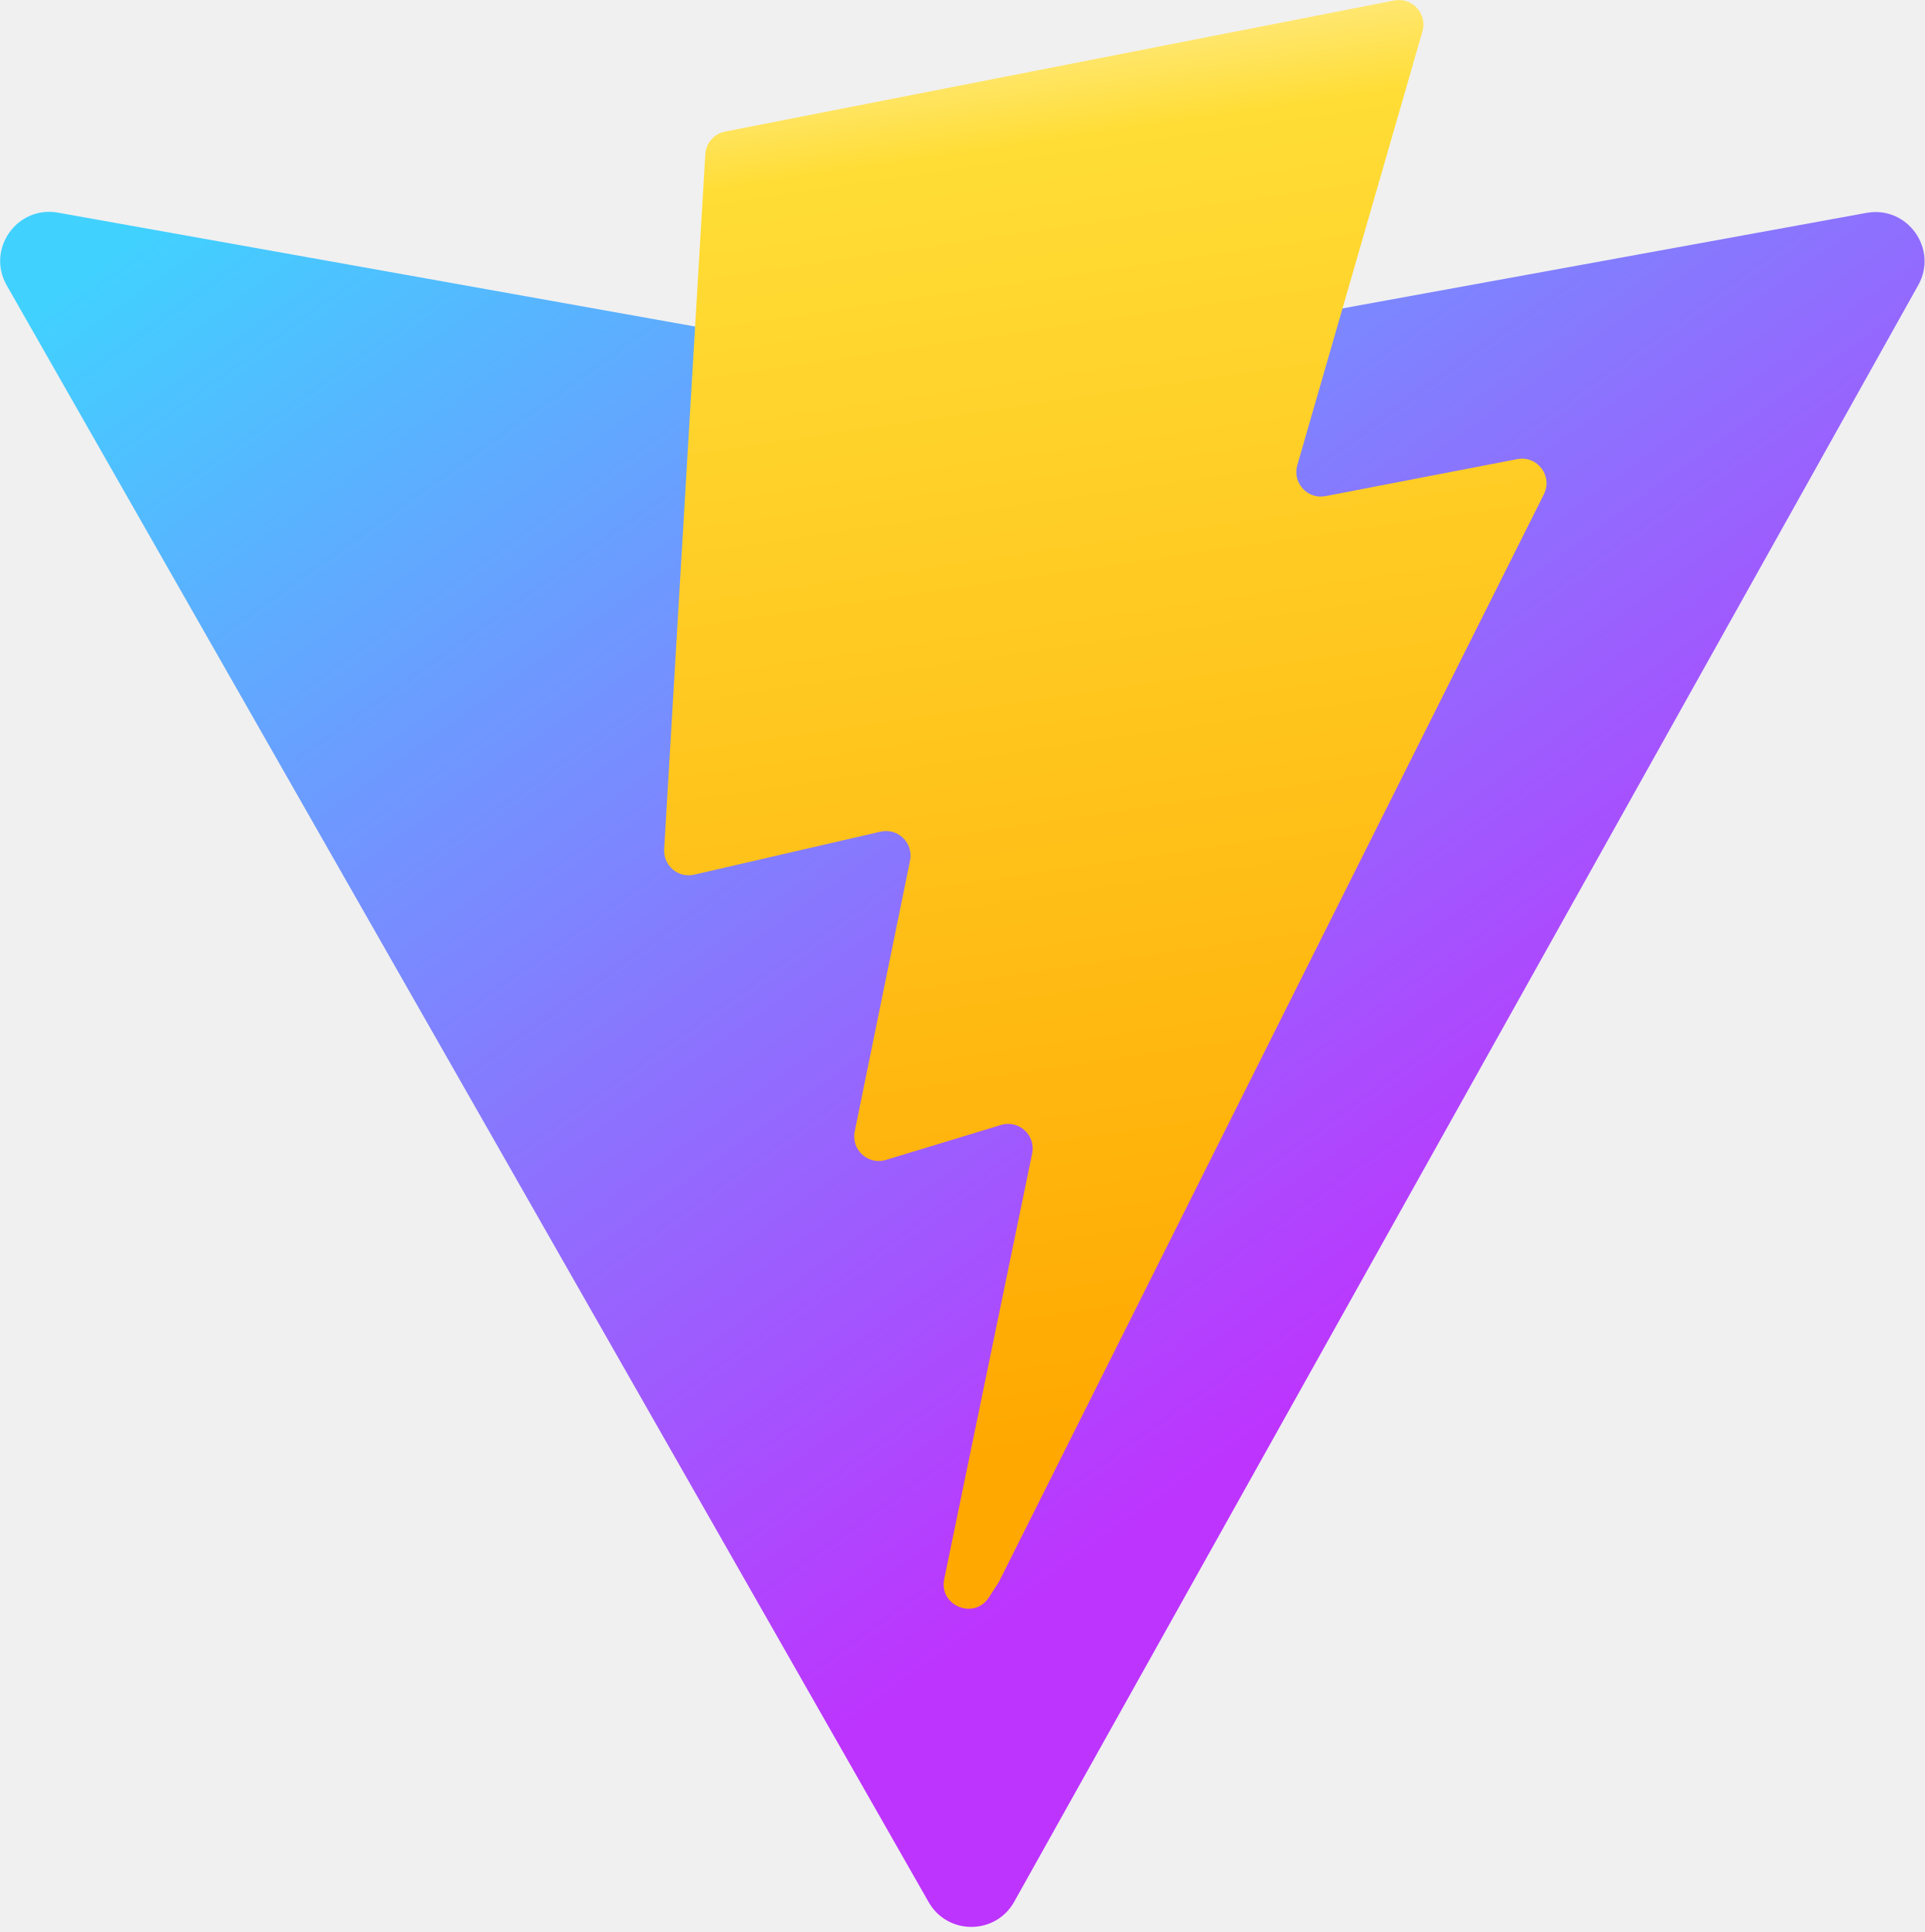
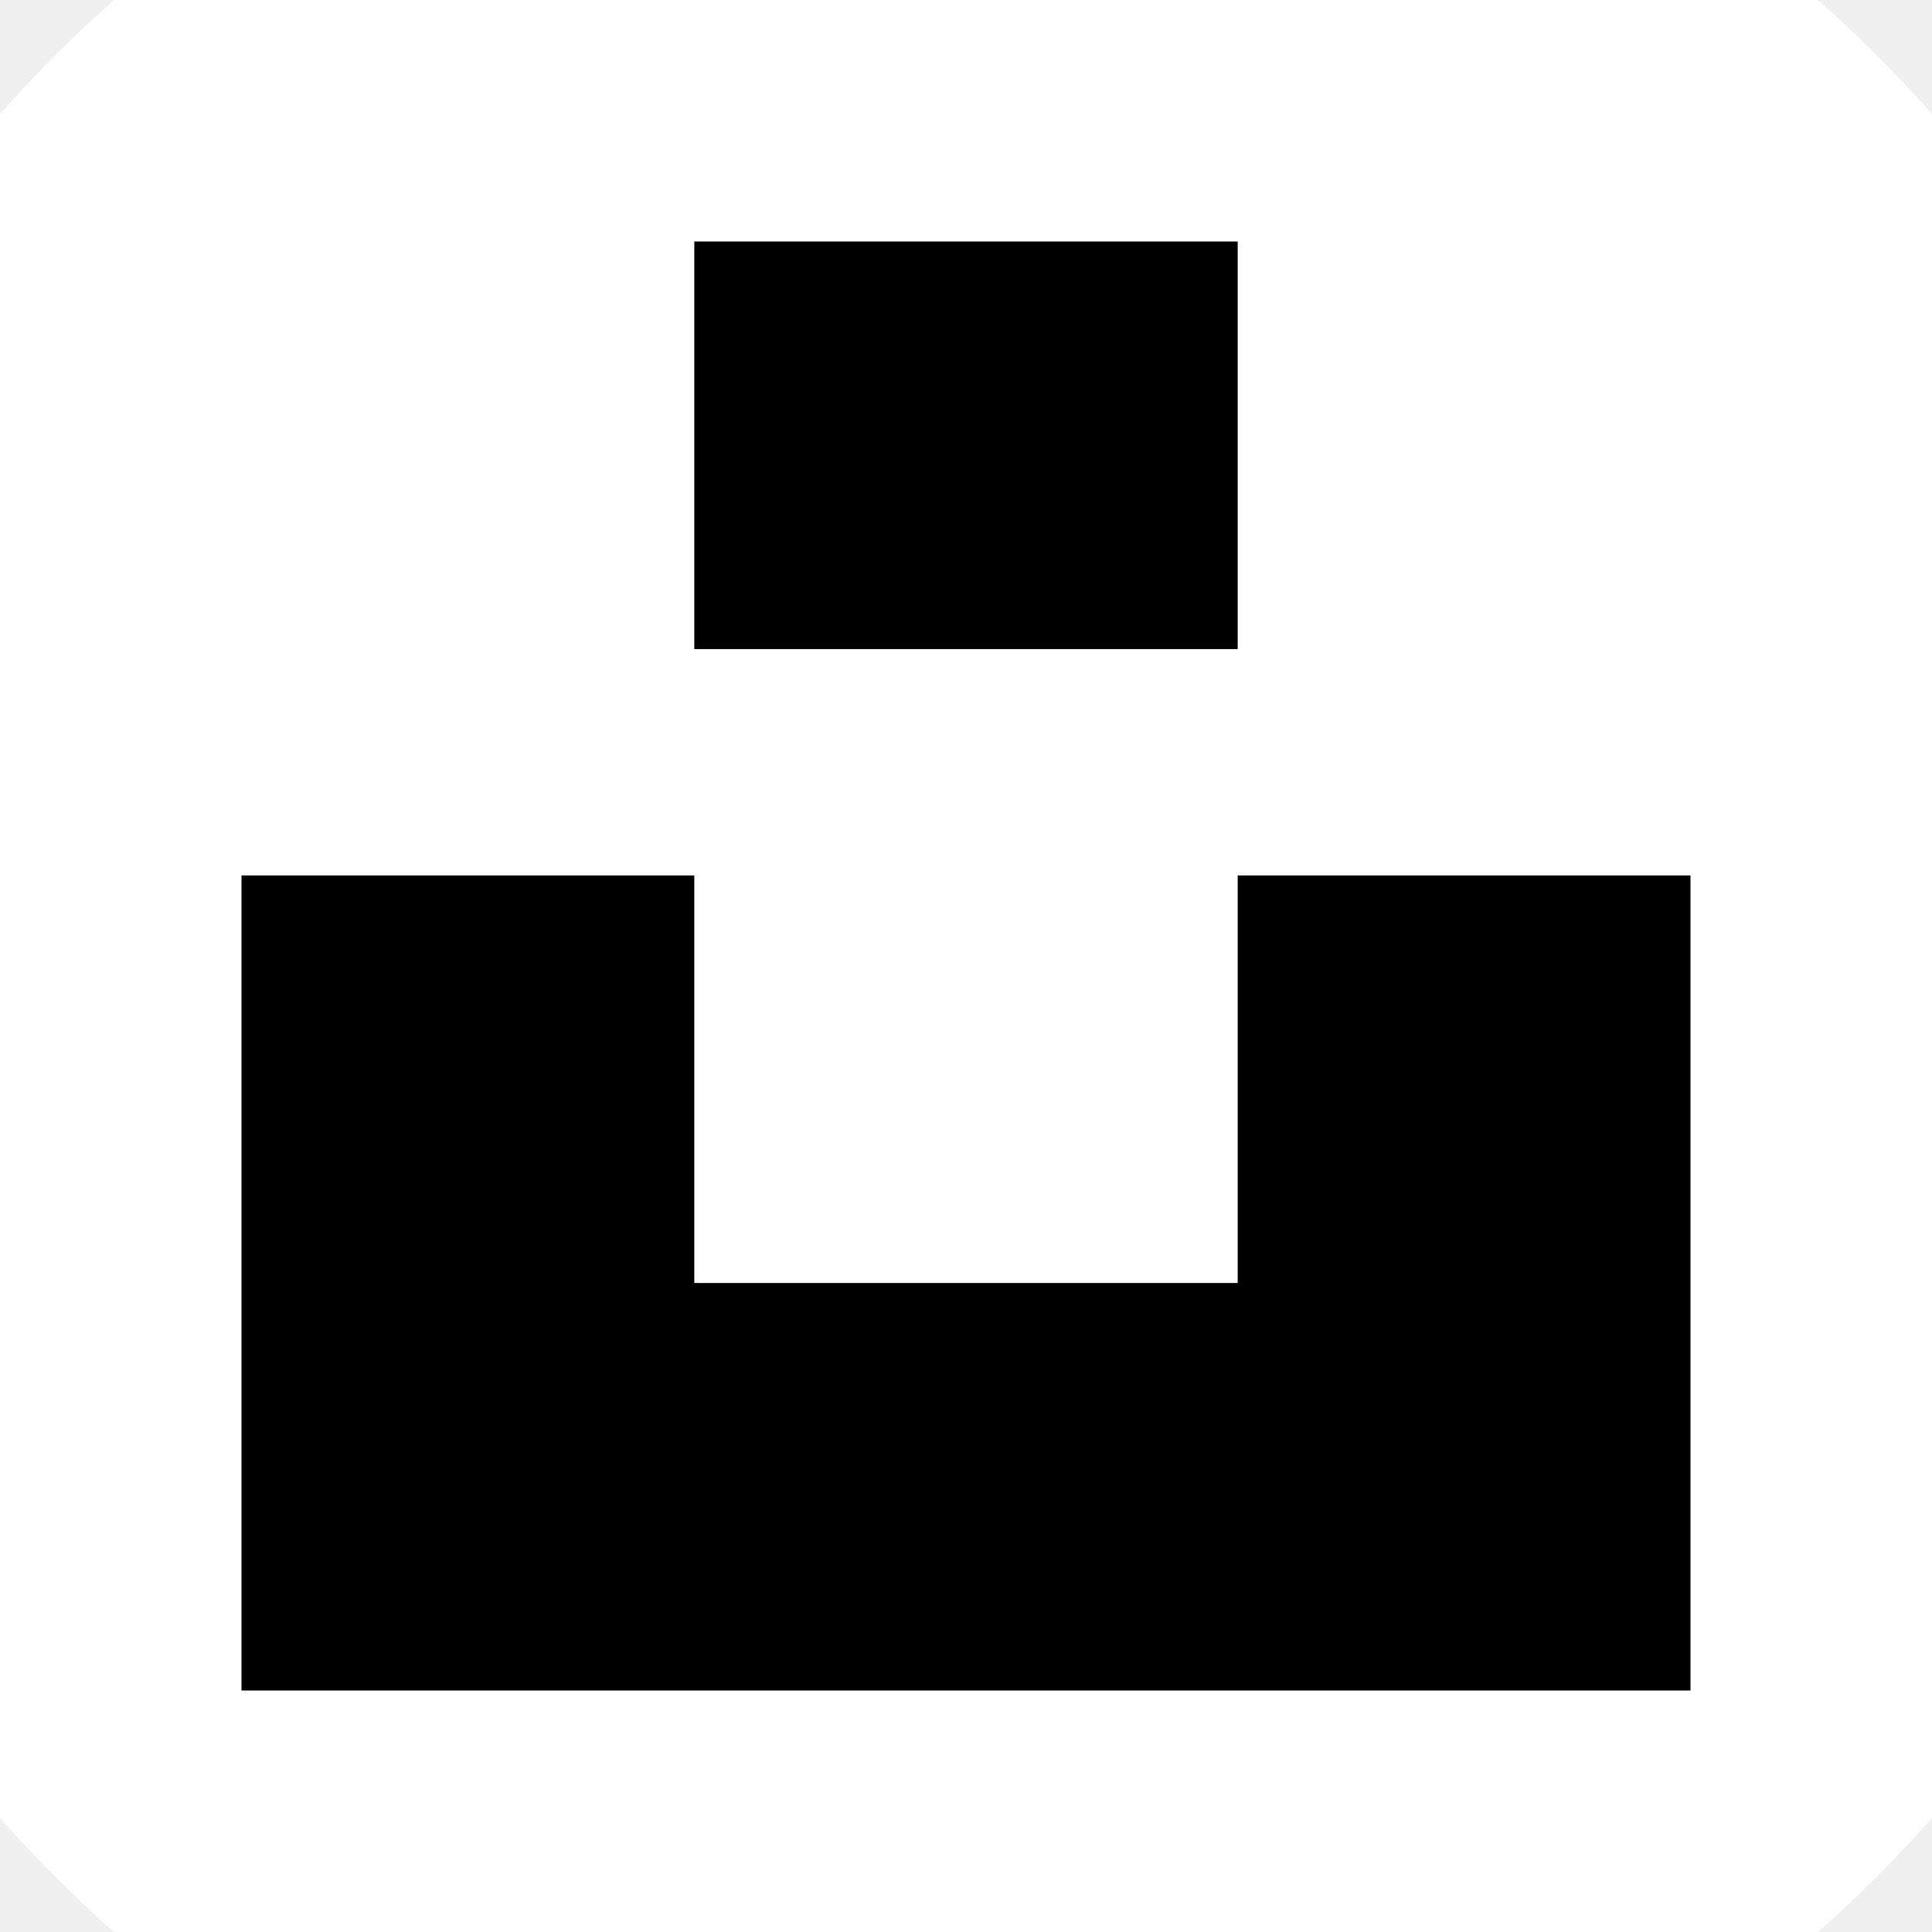
- <svg xmlns="http://www.w3.org/2000/svg" aria-hidden="true" role="img" class="iconify iconify--logos" width="31.88" height="32" preserveAspectRatio="xMidYMid meet" viewBox="0 0 256 257">
-   <defs>
-     <linearGradient id="IconifyId1813088fe1fbc01fb466" x1="-.828%" x2="57.636%" y1="7.652%" y2="78.411%">
-       <stop offset="0%" stop-color="#41D1FF" />
-       <stop offset="100%" stop-color="#BD34FE" />
-     </linearGradient>
-     <linearGradient id="IconifyId1813088fe1fbc01fb467" x1="43.376%" x2="50.316%" y1="2.242%" y2="89.03%">
-       <stop offset="0%" stop-color="#FFEA83" />
-       <stop offset="8.333%" stop-color="#FFDD35" />
-       <stop offset="100%" stop-color="#FFA800" />
-     </linearGradient>
-   </defs>
-   <path fill="url(#IconifyId1813088fe1fbc01fb466)" d="M255.153 37.938L134.897 252.976c-2.483 4.44-8.862 4.466-11.382.048L.875 37.958c-2.746-4.814 1.371-10.646 6.827-9.67l120.385 21.517a6.537 6.537 0 0 0 2.322-.004l117.867-21.483c5.438-.991 9.574 4.796 6.877 9.62Z" />
-   <path fill="url(#IconifyId1813088fe1fbc01fb467)" d="M185.432.063L96.44 17.501a3.268 3.268 0 0 0-2.634 3.014l-5.474 92.456a3.268 3.268 0 0 0 3.997 3.378l24.777-5.718c2.318-.535 4.413 1.507 3.936 3.838l-7.361 36.047c-.495 2.426 1.782 4.5 4.151 3.78l15.304-4.649c2.372-.72 4.652 1.36 4.15 3.788l-11.698 56.621c-.732 3.542 3.979 5.473 5.943 2.437l1.313-2.028l72.516-144.72c1.215-2.423-.88-5.186-3.54-4.672l-25.505 4.922c-2.396.462-4.435-1.77-3.759-4.114l16.646-57.705c.677-2.35-1.37-4.583-3.769-4.113Z" />
+ <svg xmlns="http://www.w3.org/2000/svg" width="24" height="24" viewBox="0 0 24 24" style="fill: rgba(0, 0, 0, 1); transform: ; msFilter:;">
+   <circle cx="12" cy="12" r="16" fill="white" />
+   <path d="M8.625 8.063V3h6.75v5.063h-6.75zm6.75 2.812H21V21H3V10.875h5.625v5.063h6.75v-5.063z" />
</svg>
